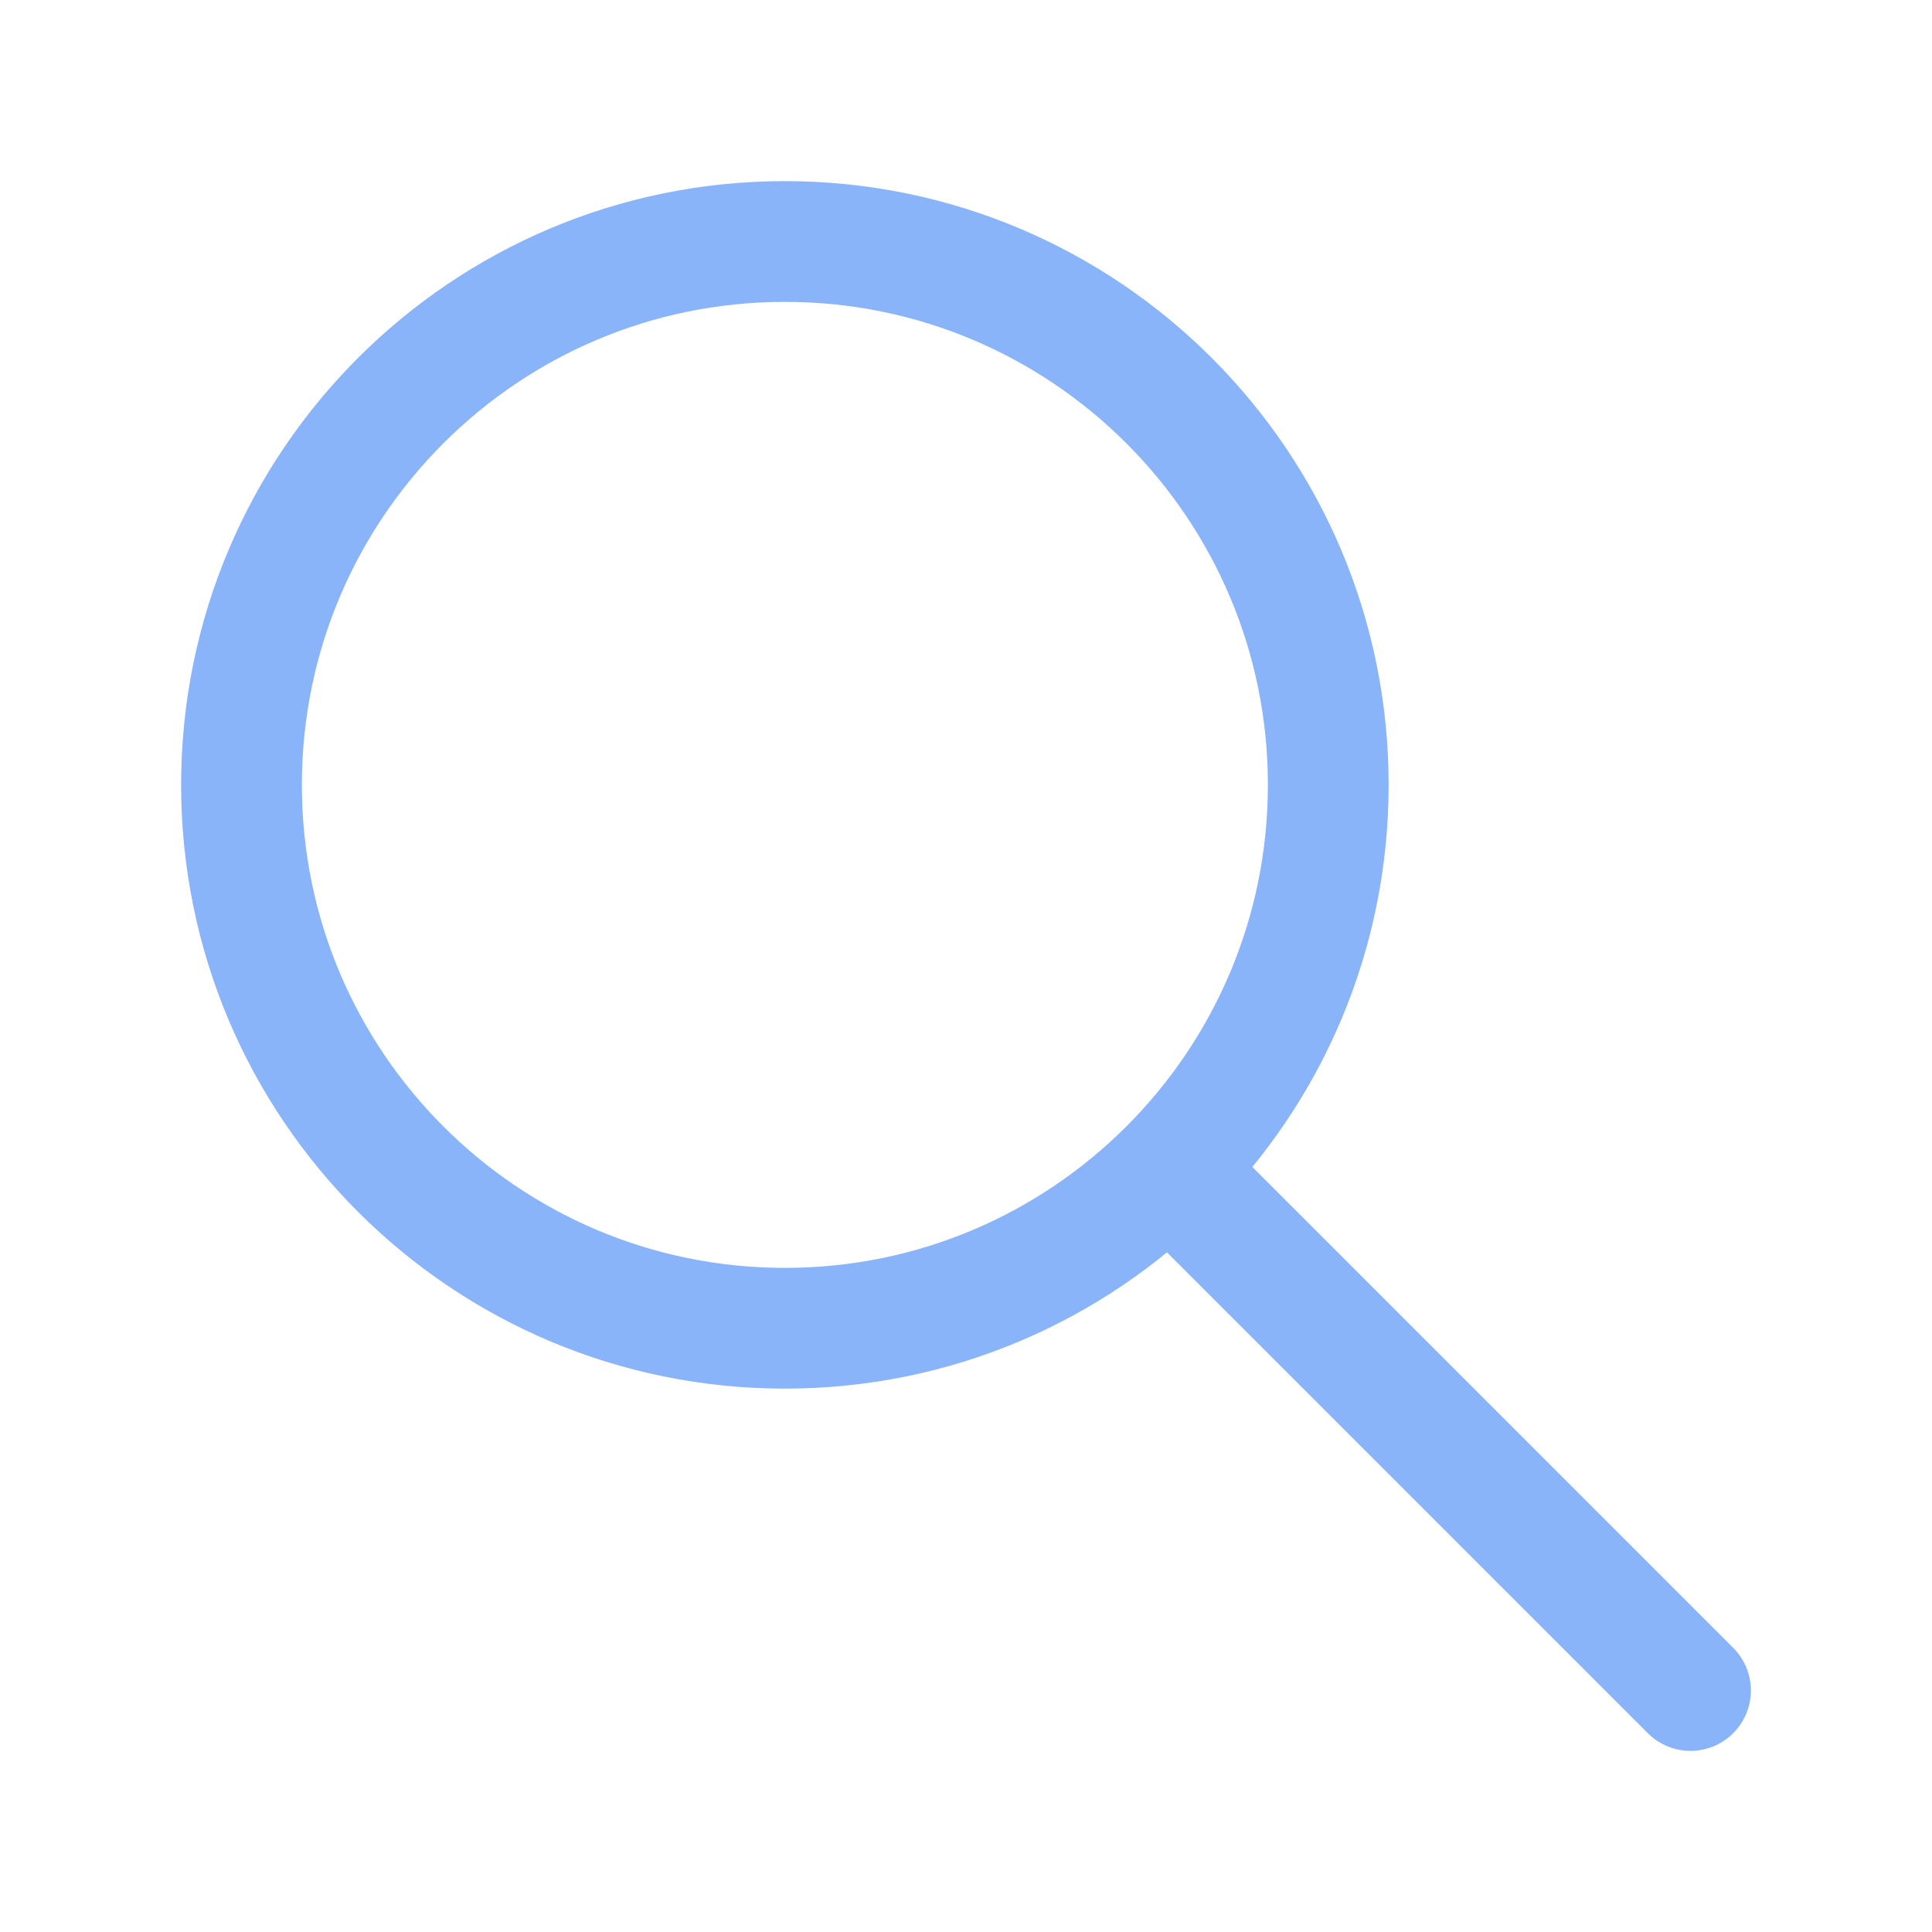
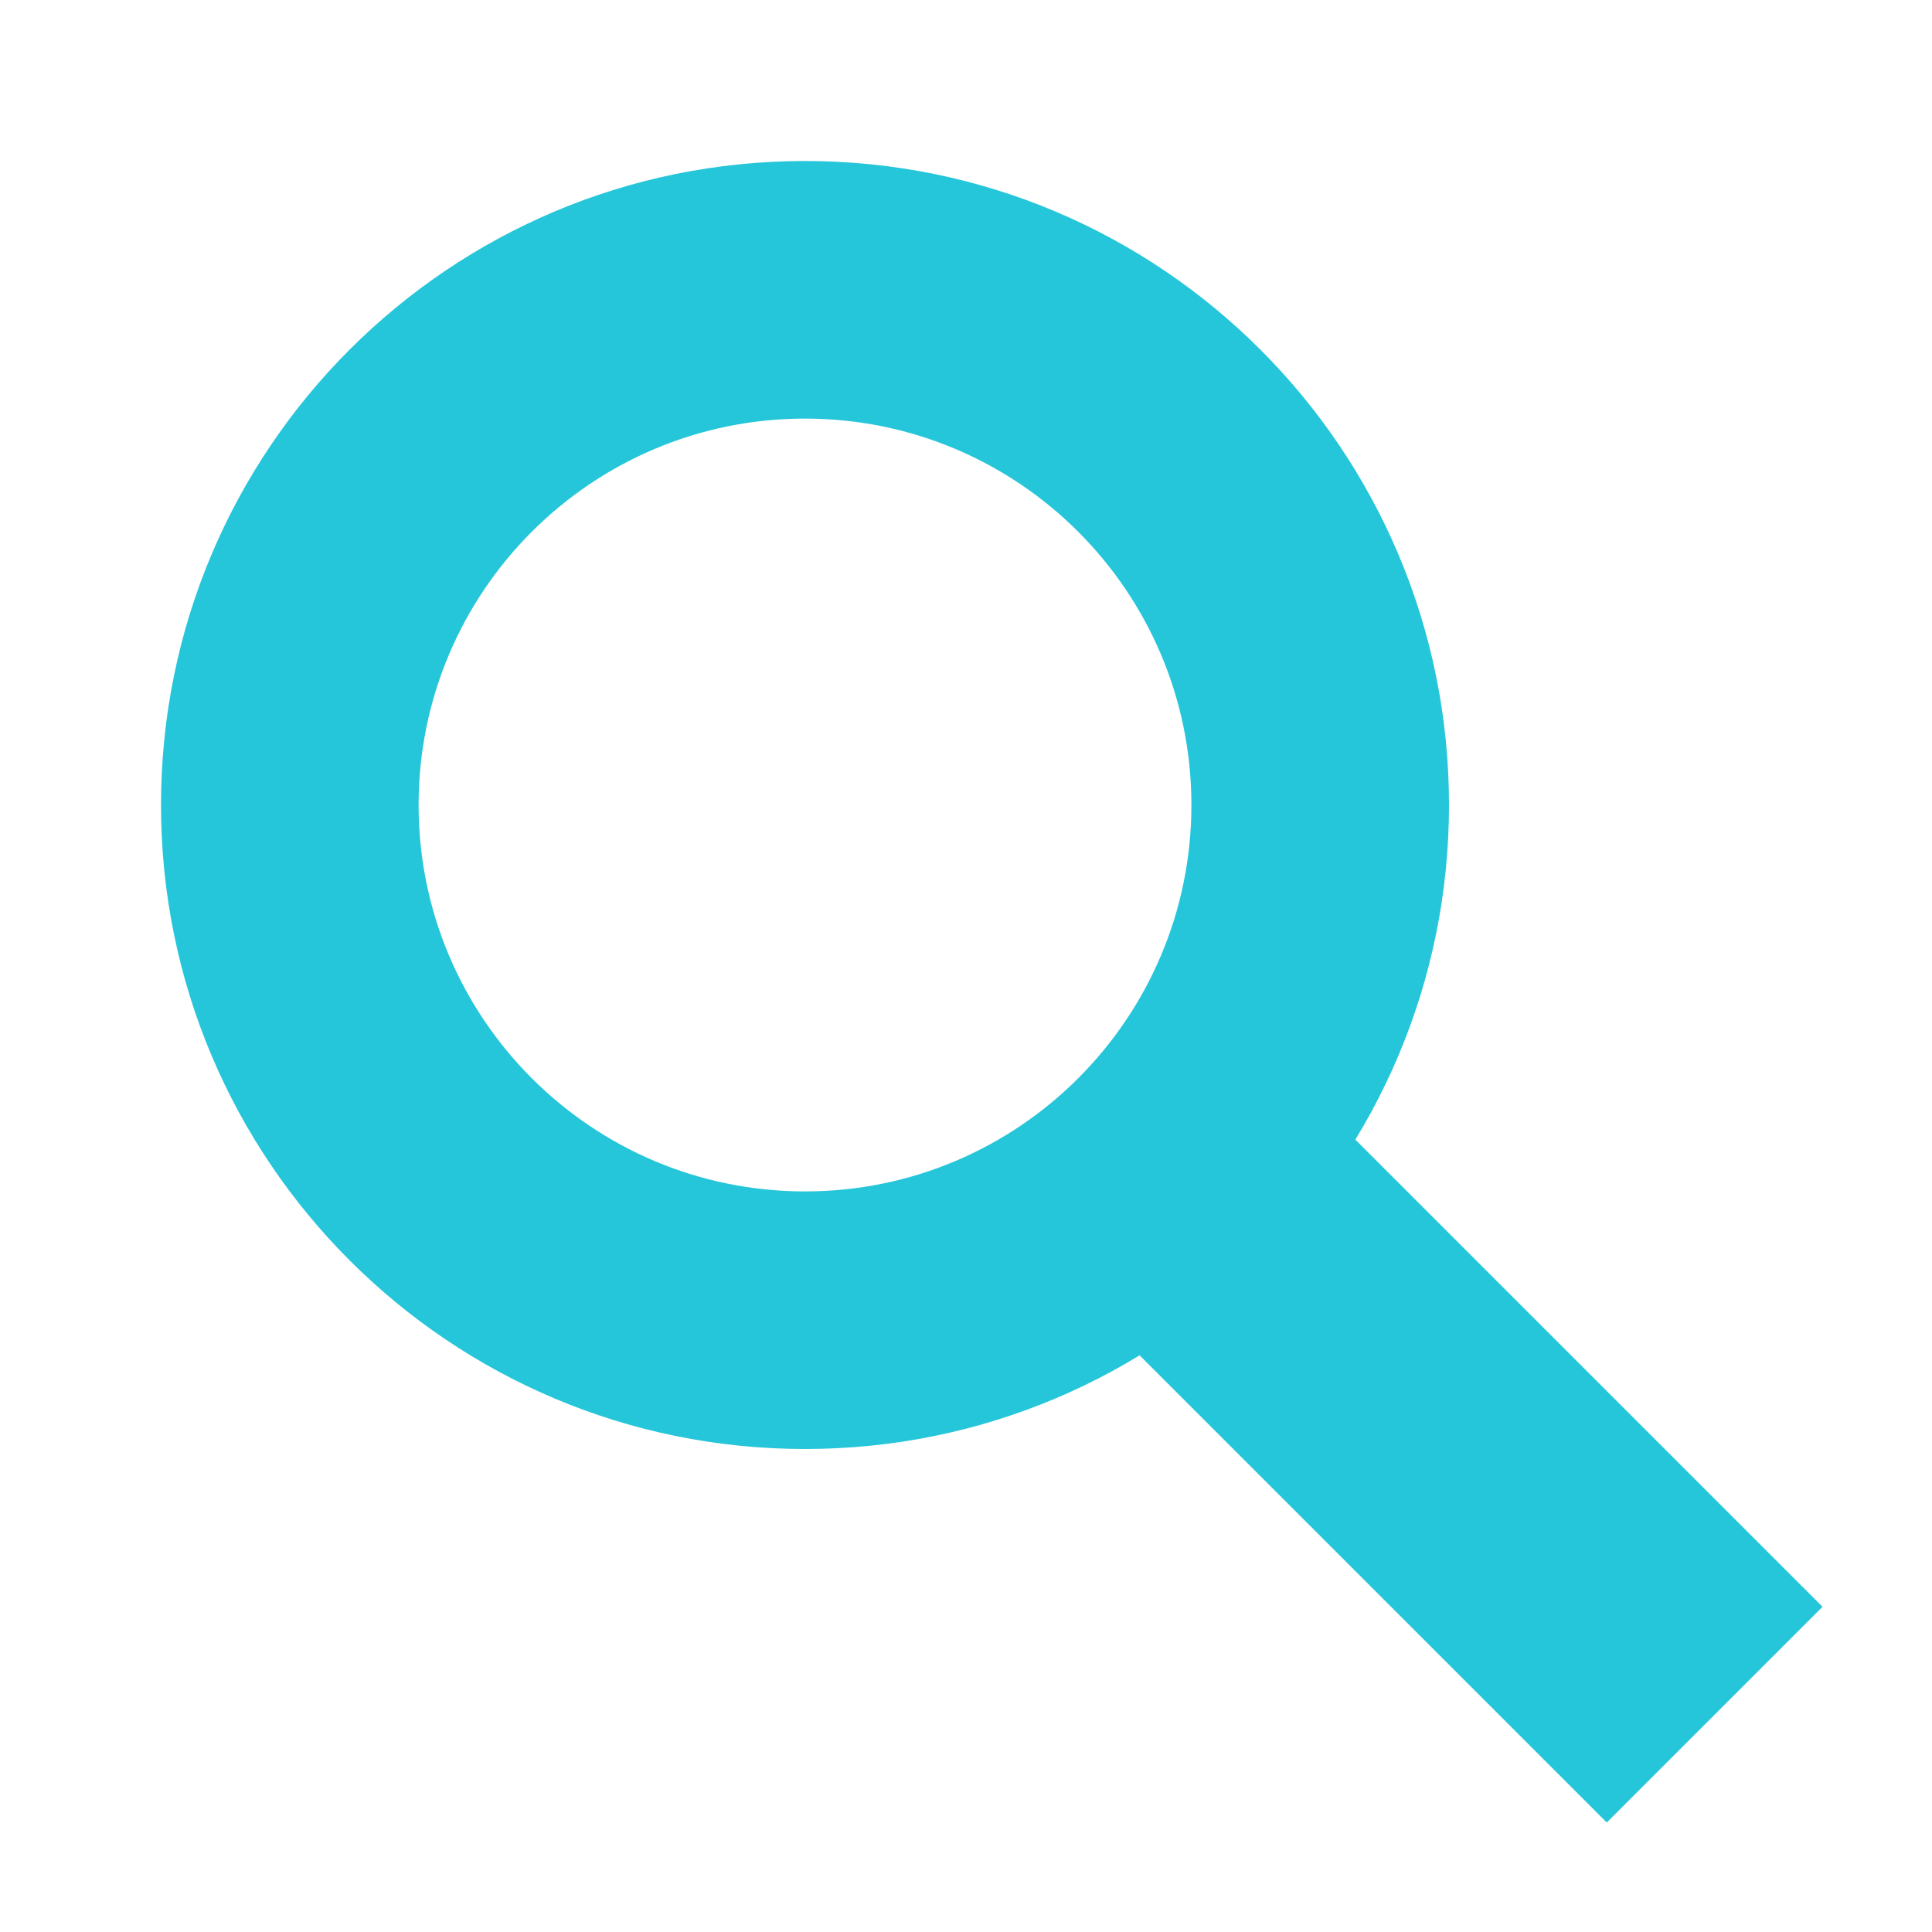
- <svg xmlns="http://www.w3.org/2000/svg" width="16" height="16" viewBox="0 0 16 16">
-   <g fill="none" stroke="#89b4fa" stroke-linecap="round" stroke-linejoin="round">
-     <path d="M2 6.5a4.5 4.5 0 1 0 9 0a4.5 4.5 0 1 0 -9 0Z" />
-     <path d="M9.75 9.75L14 14" />
-   </g>
+ <svg xmlns="http://www.w3.org/2000/svg" width="16" height="16" viewBox="0 0 24 24">
+   <path fill="#26C6DA" fill-rule="evenodd" d="M2 10A8 8 0 1 0 18 10A8 8 0 1 0 2 10ZM5.2 10A4.8 4.8 0 1 0 14.8 10A4.8 4.8 0 1 0 5.2 10Z" />
+   <path fill="#26C6DA" d="M13.46 16.14L19.96 22.64L22.64 19.96L16.14 13.46Z" />
</svg>
